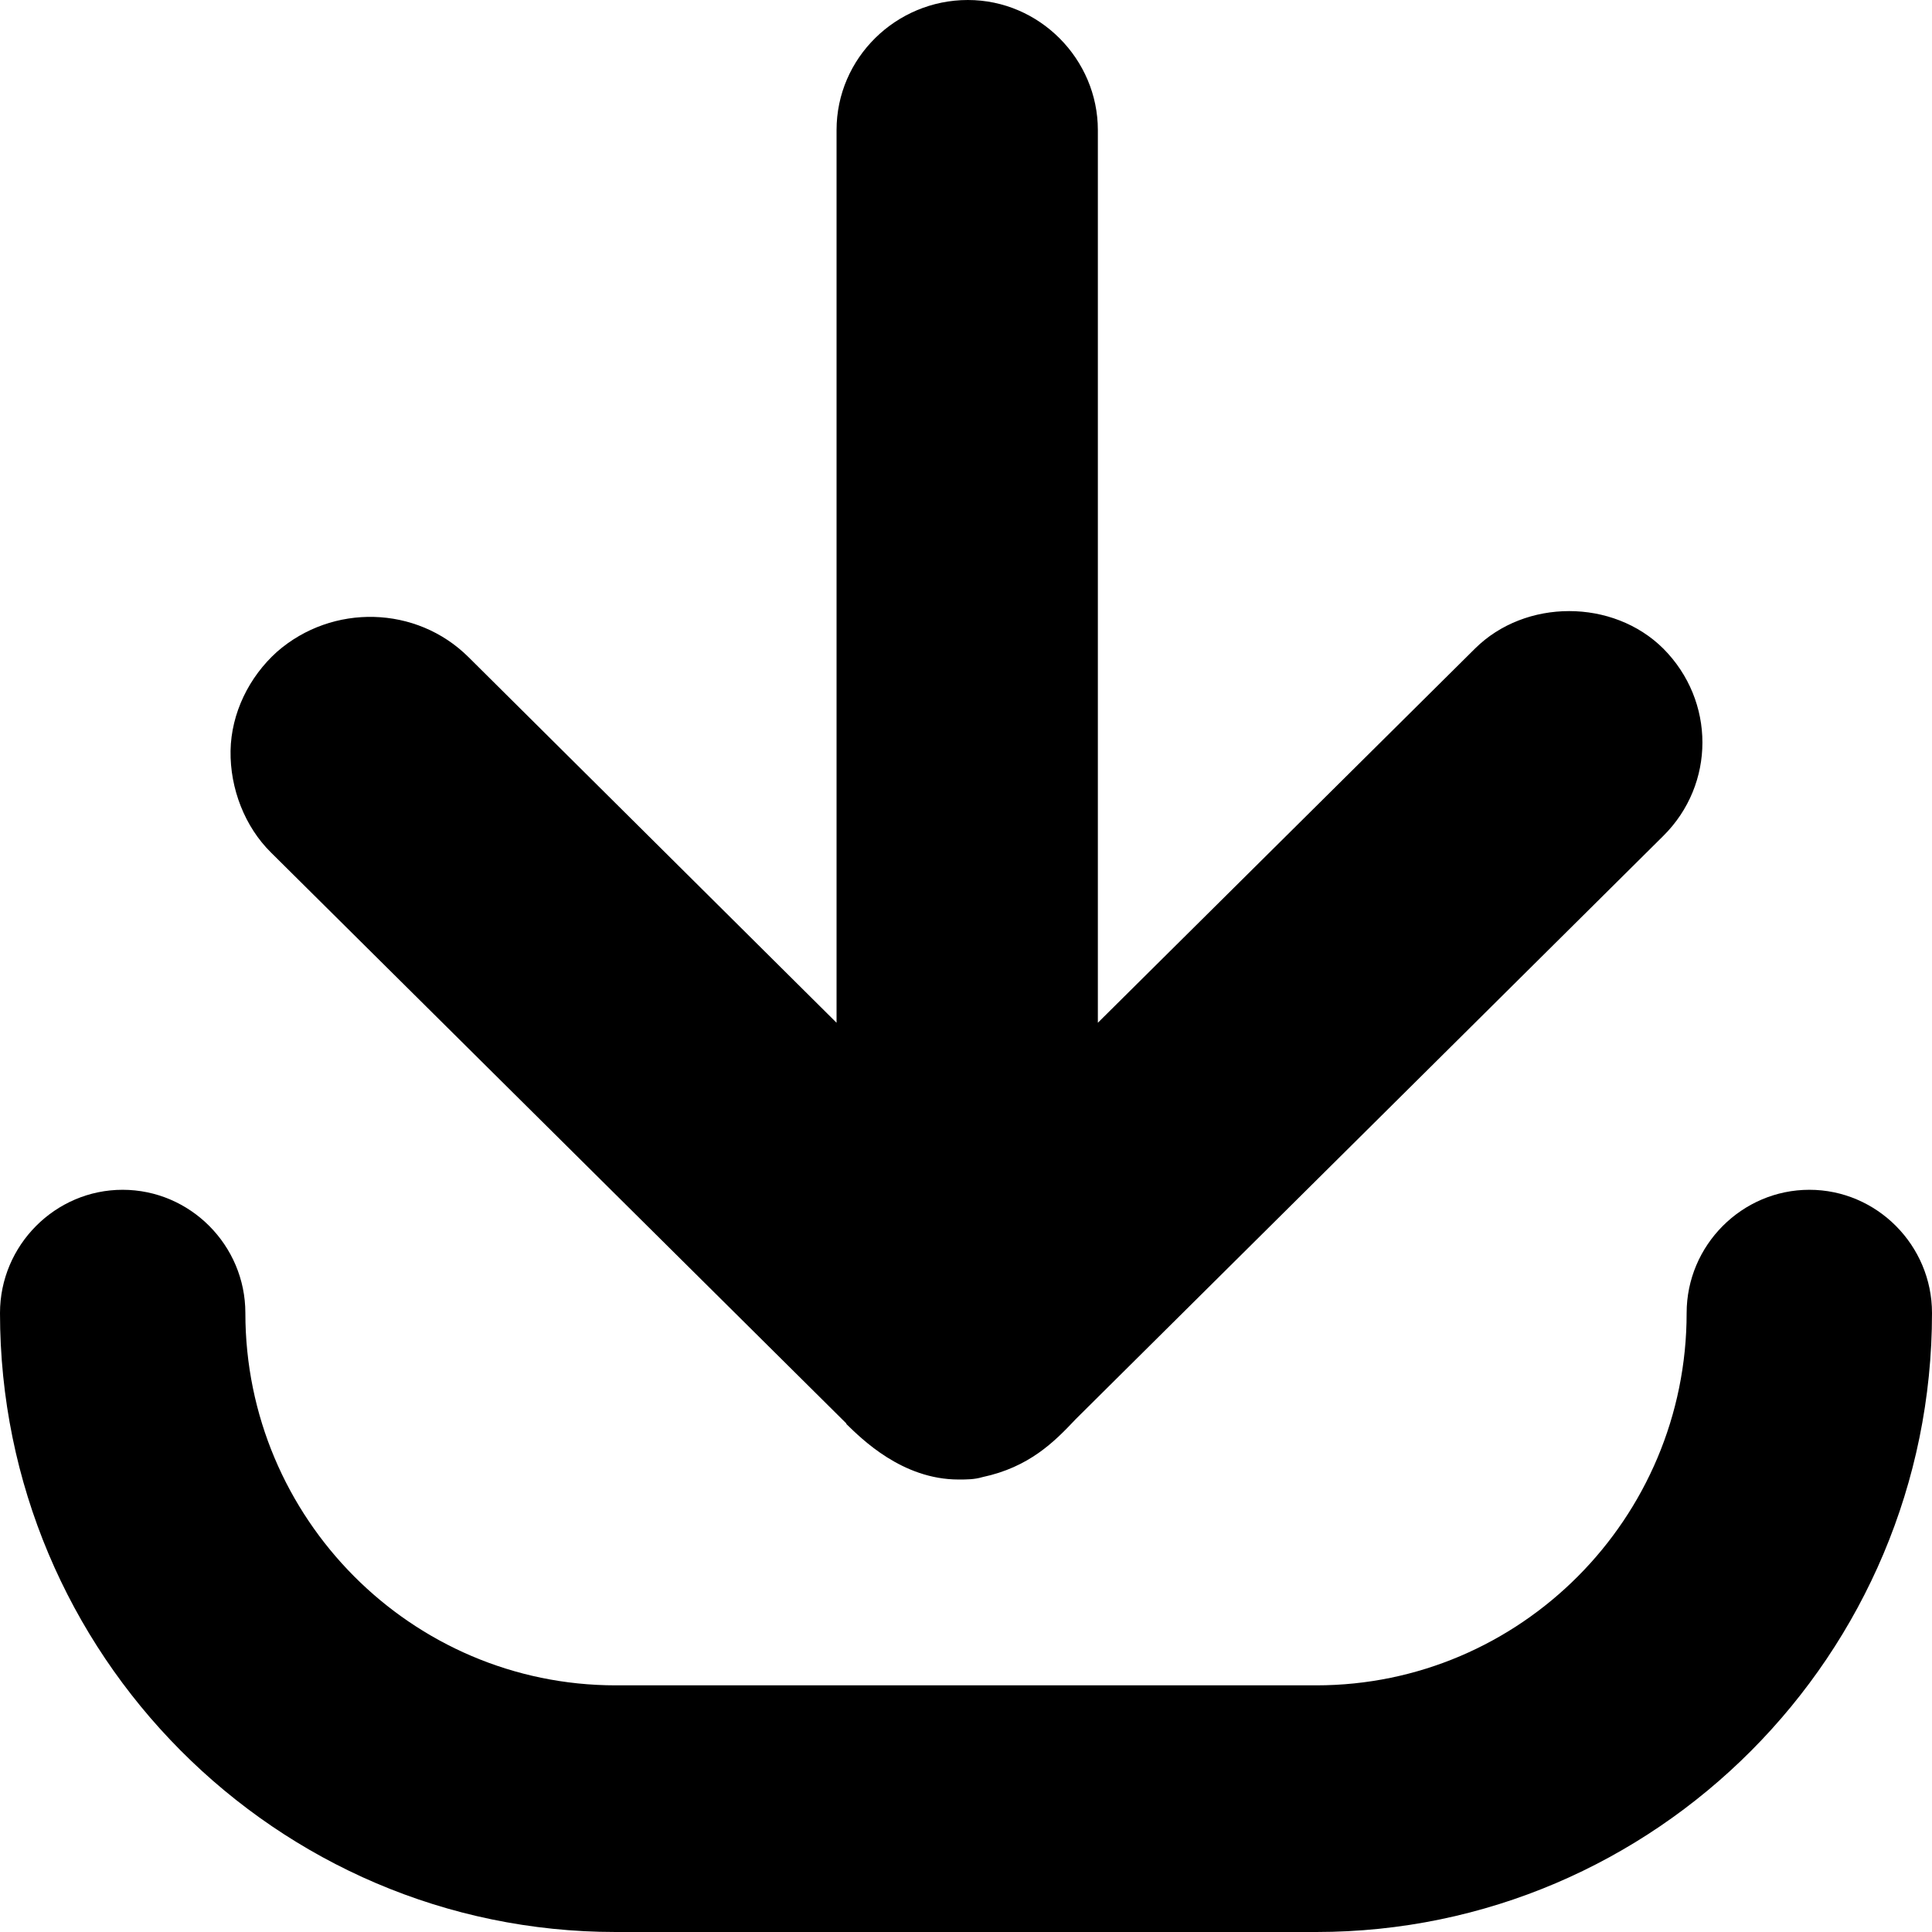
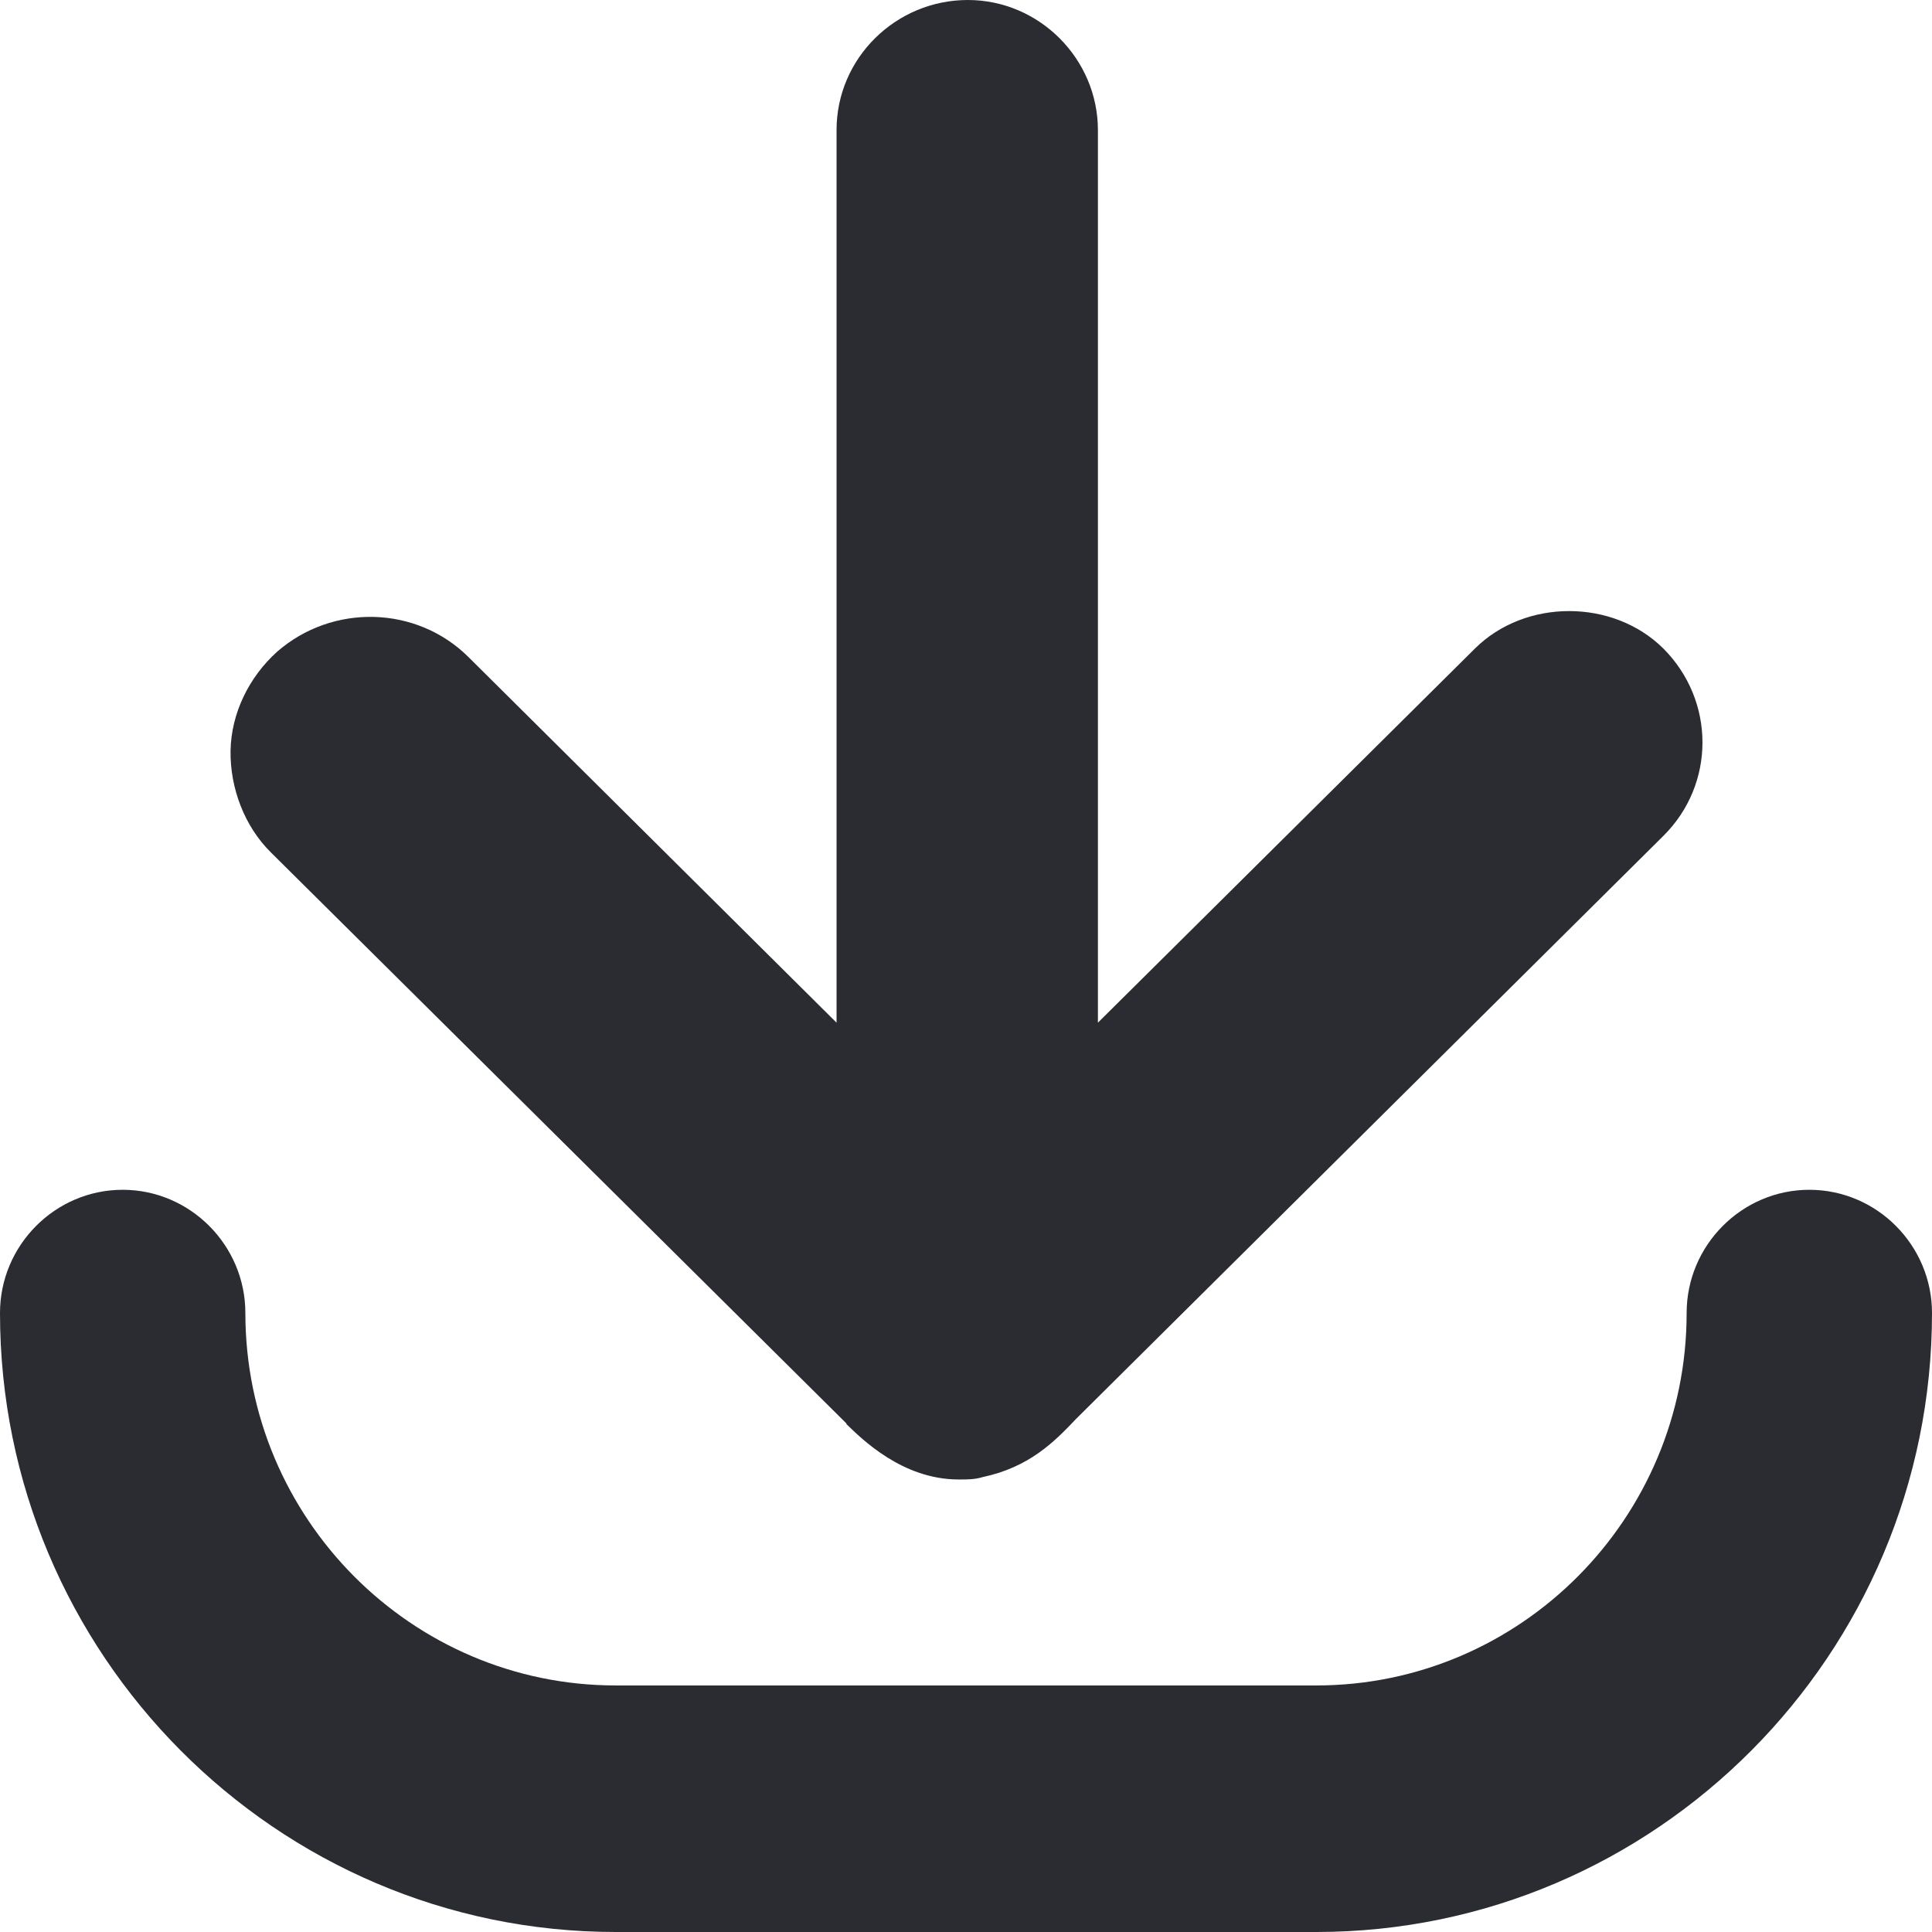
- <svg xmlns="http://www.w3.org/2000/svg" width="24" height="24" viewBox="0 0 24 24" fill="none">
-   <path d="M22.477 14.78C23.314 14.78 24 15.469 24 16.311C24 20.554 20.564 24 16.351 24H7.649C3.429 24 1.51845e-05 20.546 0 16.311C0 15.469 0.686 14.78 1.523 14.78C2.362 14.78 3.048 15.469 3.048 16.311C3.048 18.862 5.112 20.936 7.649 20.936H16.351C18.888 20.936 20.952 18.862 20.952 16.311C20.952 15.469 21.639 14.78 22.477 14.78ZM12.023 0C12.914 0 13.638 0.736 13.638 1.616V12.705L18.323 8.057C18.948 7.436 20.037 7.436 20.662 8.057C21.31 8.708 21.31 9.741 20.662 10.384L13.363 17.629C13.097 17.912 12.784 18.226 12.205 18.349C12.106 18.379 12.007 18.379 11.908 18.379C11.207 18.379 10.704 17.874 10.514 17.69V17.683L3.367 10.591C3.04 10.269 2.857 9.794 2.864 9.327C2.872 8.86 3.093 8.409 3.443 8.095C4.129 7.497 5.173 7.52 5.82 8.163L10.392 12.705V1.616C10.392 0.72 11.131 4.03871e-05 12.023 0Z" fill="black" />
+ <svg xmlns="http://www.w3.org/2000/svg" width="18" height="18" viewBox="0 0 18 18" fill="none">
+   <path d="M16.857 11.085C17.486 11.085 18 11.602 18 12.233C18 15.415 15.423 18 12.263 18H5.737C2.572 18 0 15.409 0 12.233C0 11.602 0.514 11.085 1.143 11.085C1.771 11.085 2.286 11.602 2.286 12.233C2.286 14.146 3.834 15.703 5.737 15.703H12.263C14.166 15.703 15.714 14.146 15.714 12.233C15.714 11.602 16.229 11.085 16.857 11.085ZM9.017 0C9.685 0 10.229 0.551 10.229 1.212V9.528L13.742 6.042C14.211 5.577 15.028 5.577 15.497 6.042C15.983 6.53 15.983 7.306 15.497 7.788L10.023 13.222C9.823 13.434 9.588 13.67 9.154 13.762C9.08 13.785 9.006 13.784 8.932 13.784C8.406 13.784 8.029 13.406 7.886 13.268V13.262L2.525 7.943C2.28 7.702 2.143 7.345 2.148 6.995C2.154 6.645 2.32 6.307 2.583 6.071C3.097 5.623 3.88 5.64 4.365 6.122L7.794 9.528V1.212C7.794 0.54 8.348 0 9.017 0Z" fill="#2A2C31" />
</svg>
